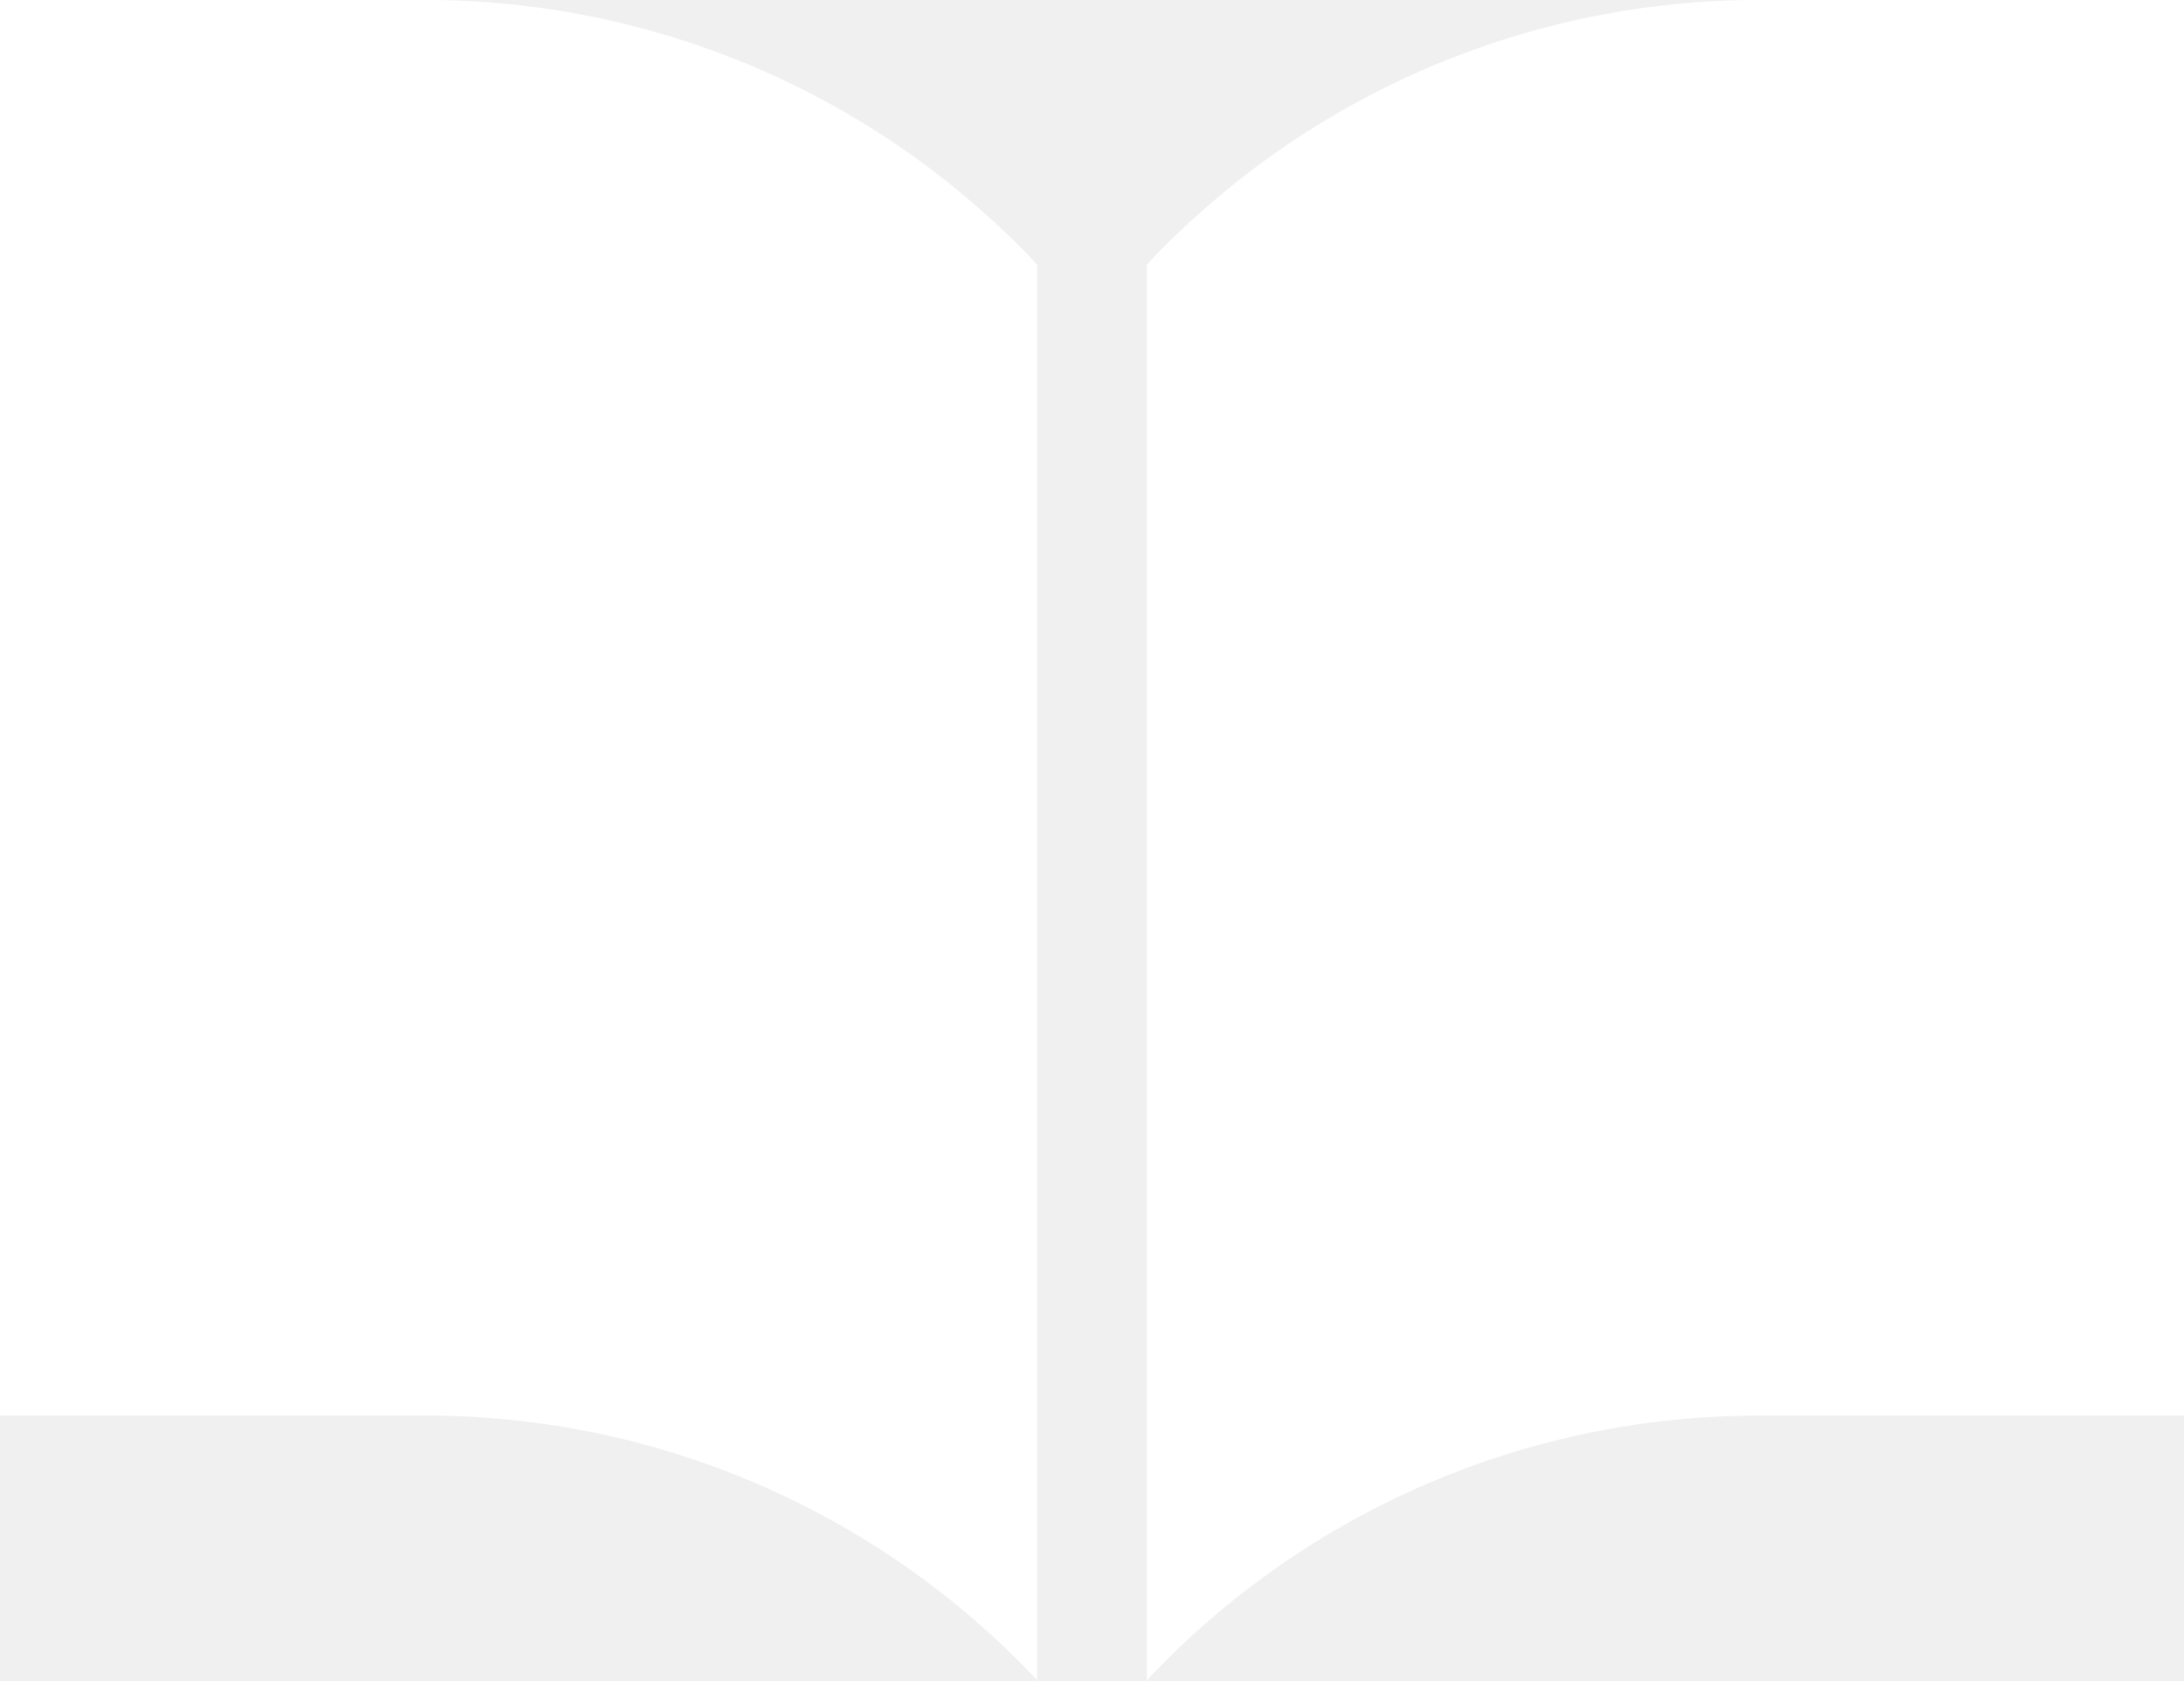
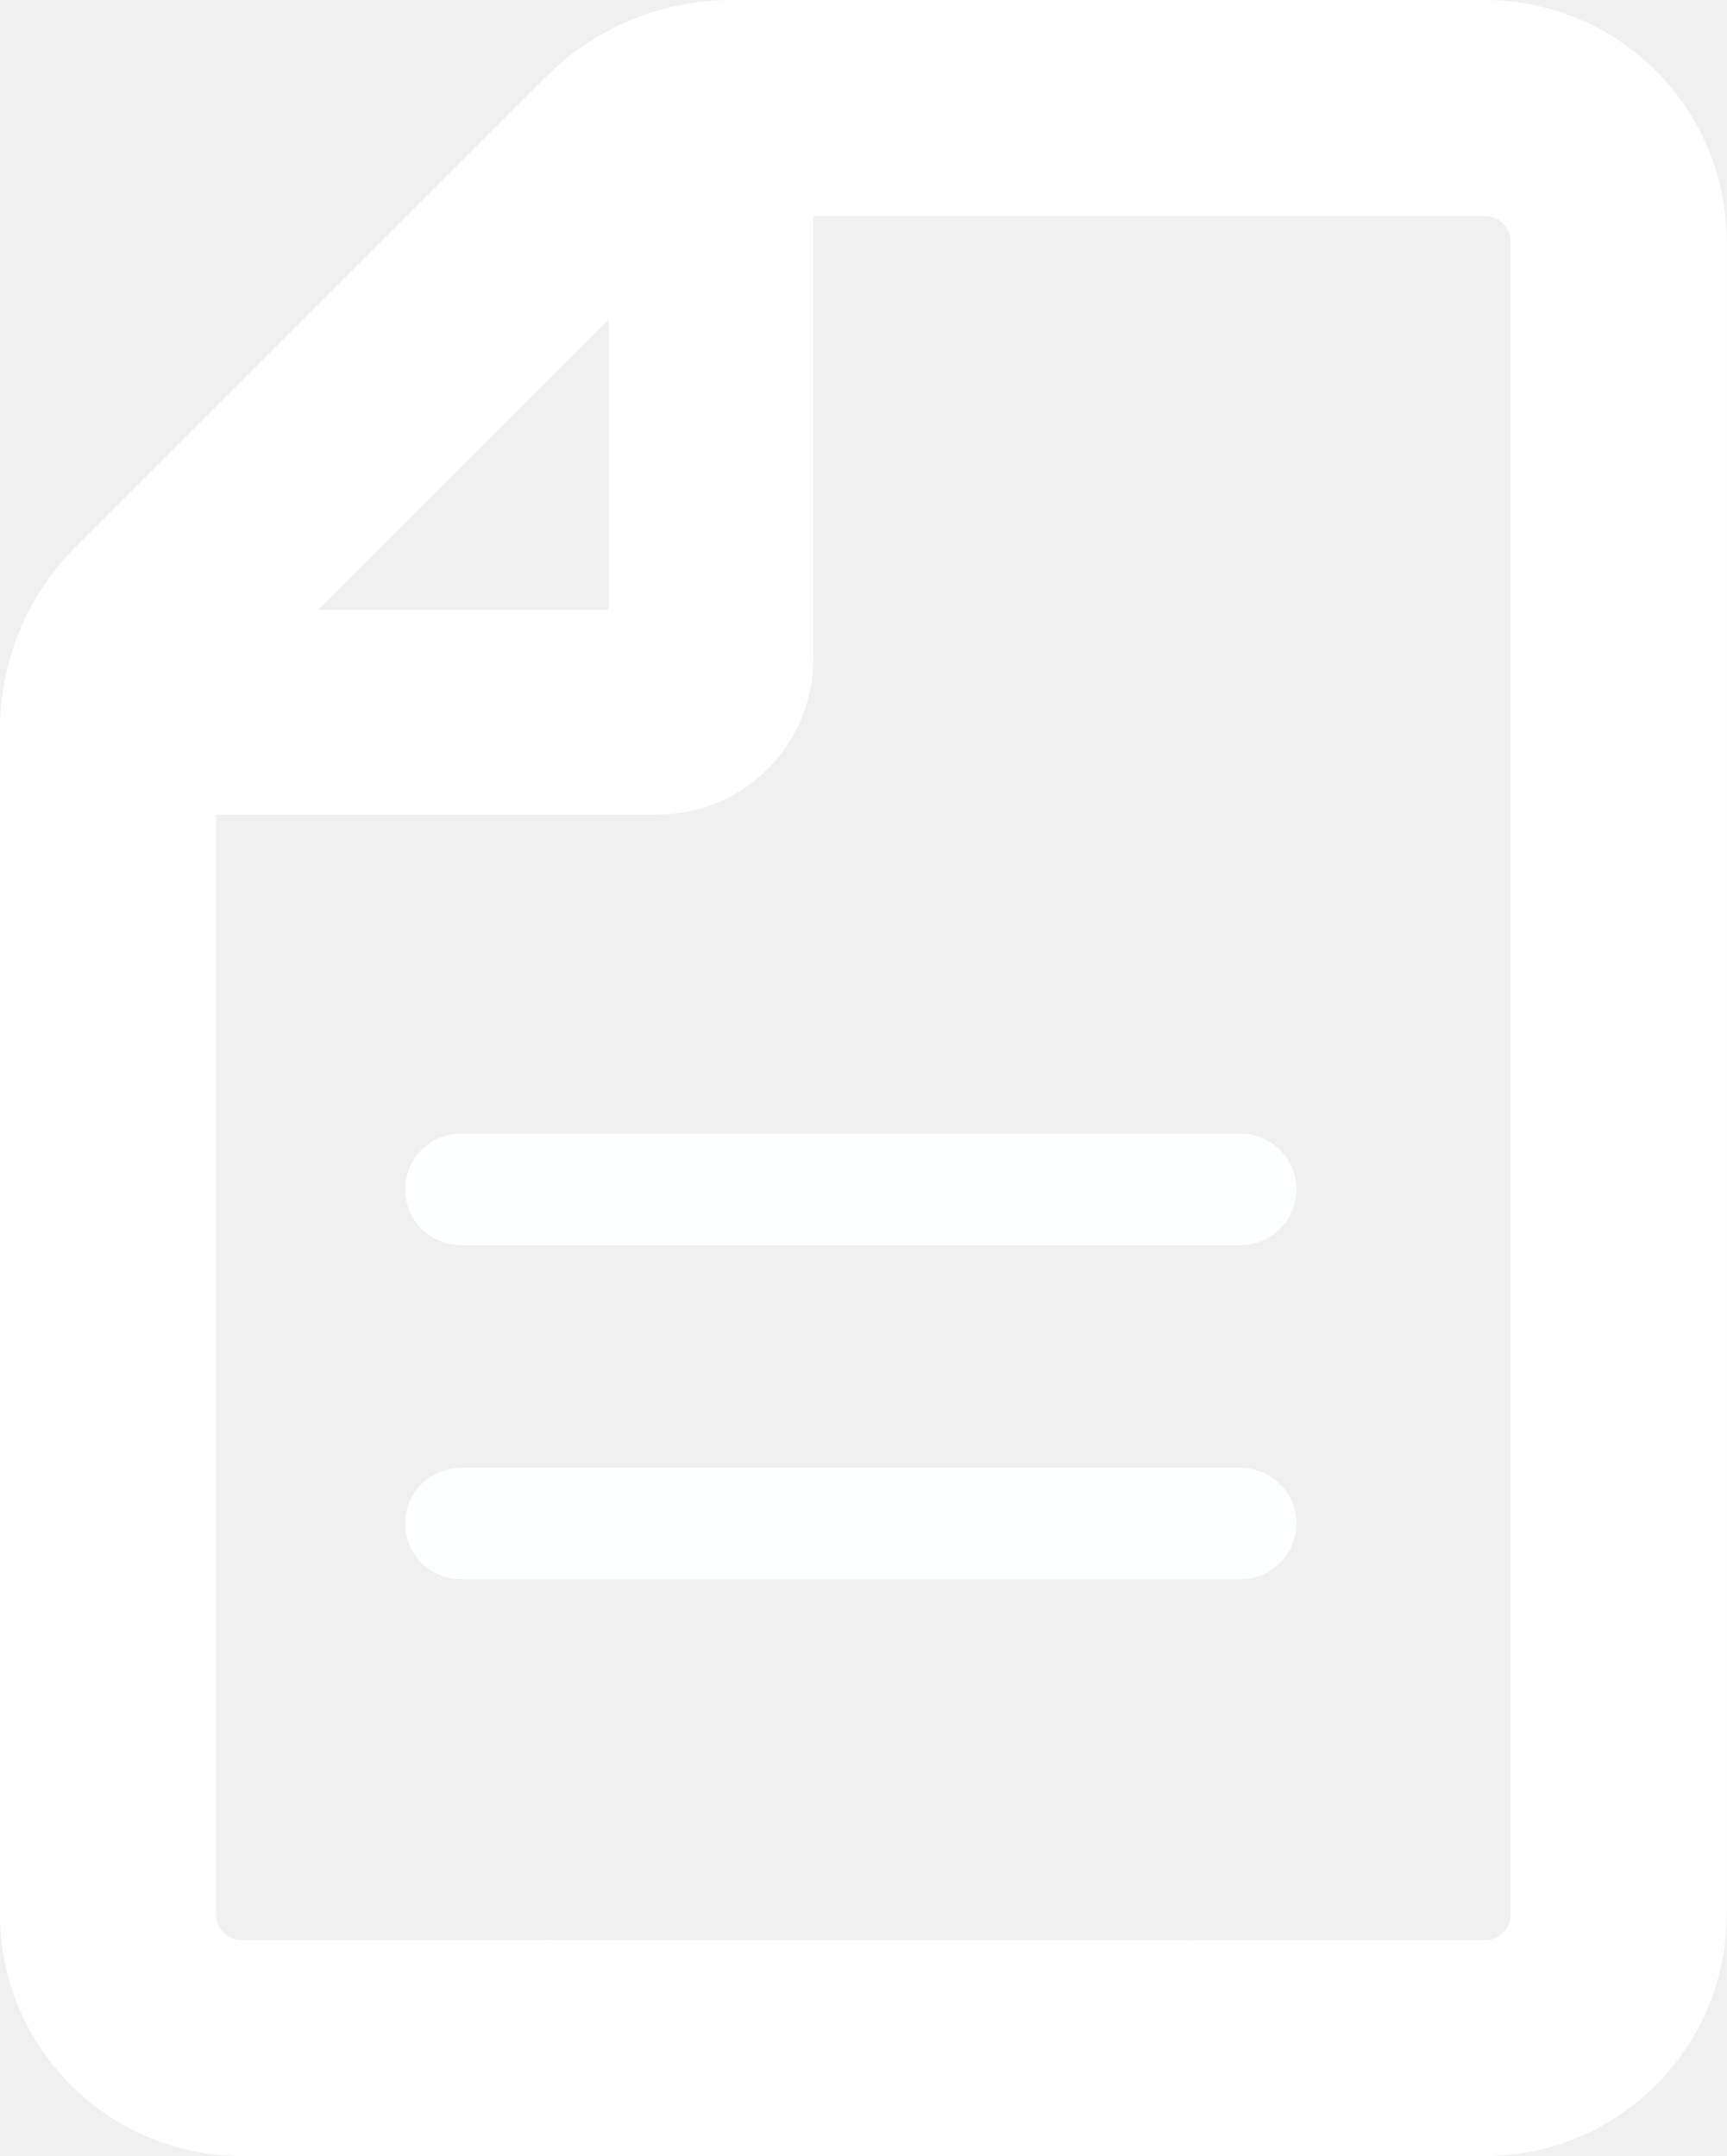
- <svg xmlns="http://www.w3.org/2000/svg" width="29.52" height="22.71">
-   <path d="M23.805 0A11.34 11.34 0 0015.5 3.577V22.71a11.337 11.337 0 018.305-3.578h5.715V0zM5.715 0H0v19.131h5.715a11.337 11.337 0 018.305 3.578V3.577A11.34 11.34 0 005.715 0z" fill="#fff" />
+ <svg xmlns="http://www.w3.org/2000/svg" width="15.5" height="19.359">
+   <g fill="#fff">
+     <path d="M13.33.5H6.558a1.835 1.835 0 00-1.3.537L1.037 5.262a1.833 1.833 0 00-.537 1.3V17.19a1.672 1.672 0 001.67 1.669h11.16a1.671 1.671 0 001.669-1.669V2.169A1.671 1.671 0 0013.33.5zM5.966 1.66v3.753c0 .406-.158.564-.564.564H1.65zm8.1 15.53a.731.731 0 01-.731.731H2.17a.731.731 0 01-.731-.731V6.811h4.466a.9.9 0 00.9-.9V1.439h6.53a.731.731 0 01.731.73z" />
+     <path d="M6.558 0h6.773A2.171 2.171 0 0115.5 2.169V17.19a2.172 2.172 0 01-2.169 2.169H2.17A2.172 2.172 0 010 17.19V6.558a2.317 2.317 0 01.682-1.65L4.908.683A2.351 2.351 0 016.558 0zm6.773 17.421a.231.231 0 00.23-.23V2.169a.231.231 0 00-.23-.23h-6.03v3.976a1.4 1.4 0 01-1.4 1.4H1.939v9.875a.231.231 0 00.231.23zM5.464 5.474V2.867L2.857 5.476h2.545z" />
+   </g>
+   <path d="M11.137 14.18h-7a.5.5 0 01-.5-.5.5.5 0 01.5-.5h7a.5.5 0 01.5.5.5.5 0 01-.5.5zm0-3h-7a.5.5 0 01-.5-.5.5.5 0 01.5-.5h7a.5.5 0 01.5.5.5.5 0 01-.5.5z" fill="#feffff" />
</svg>
